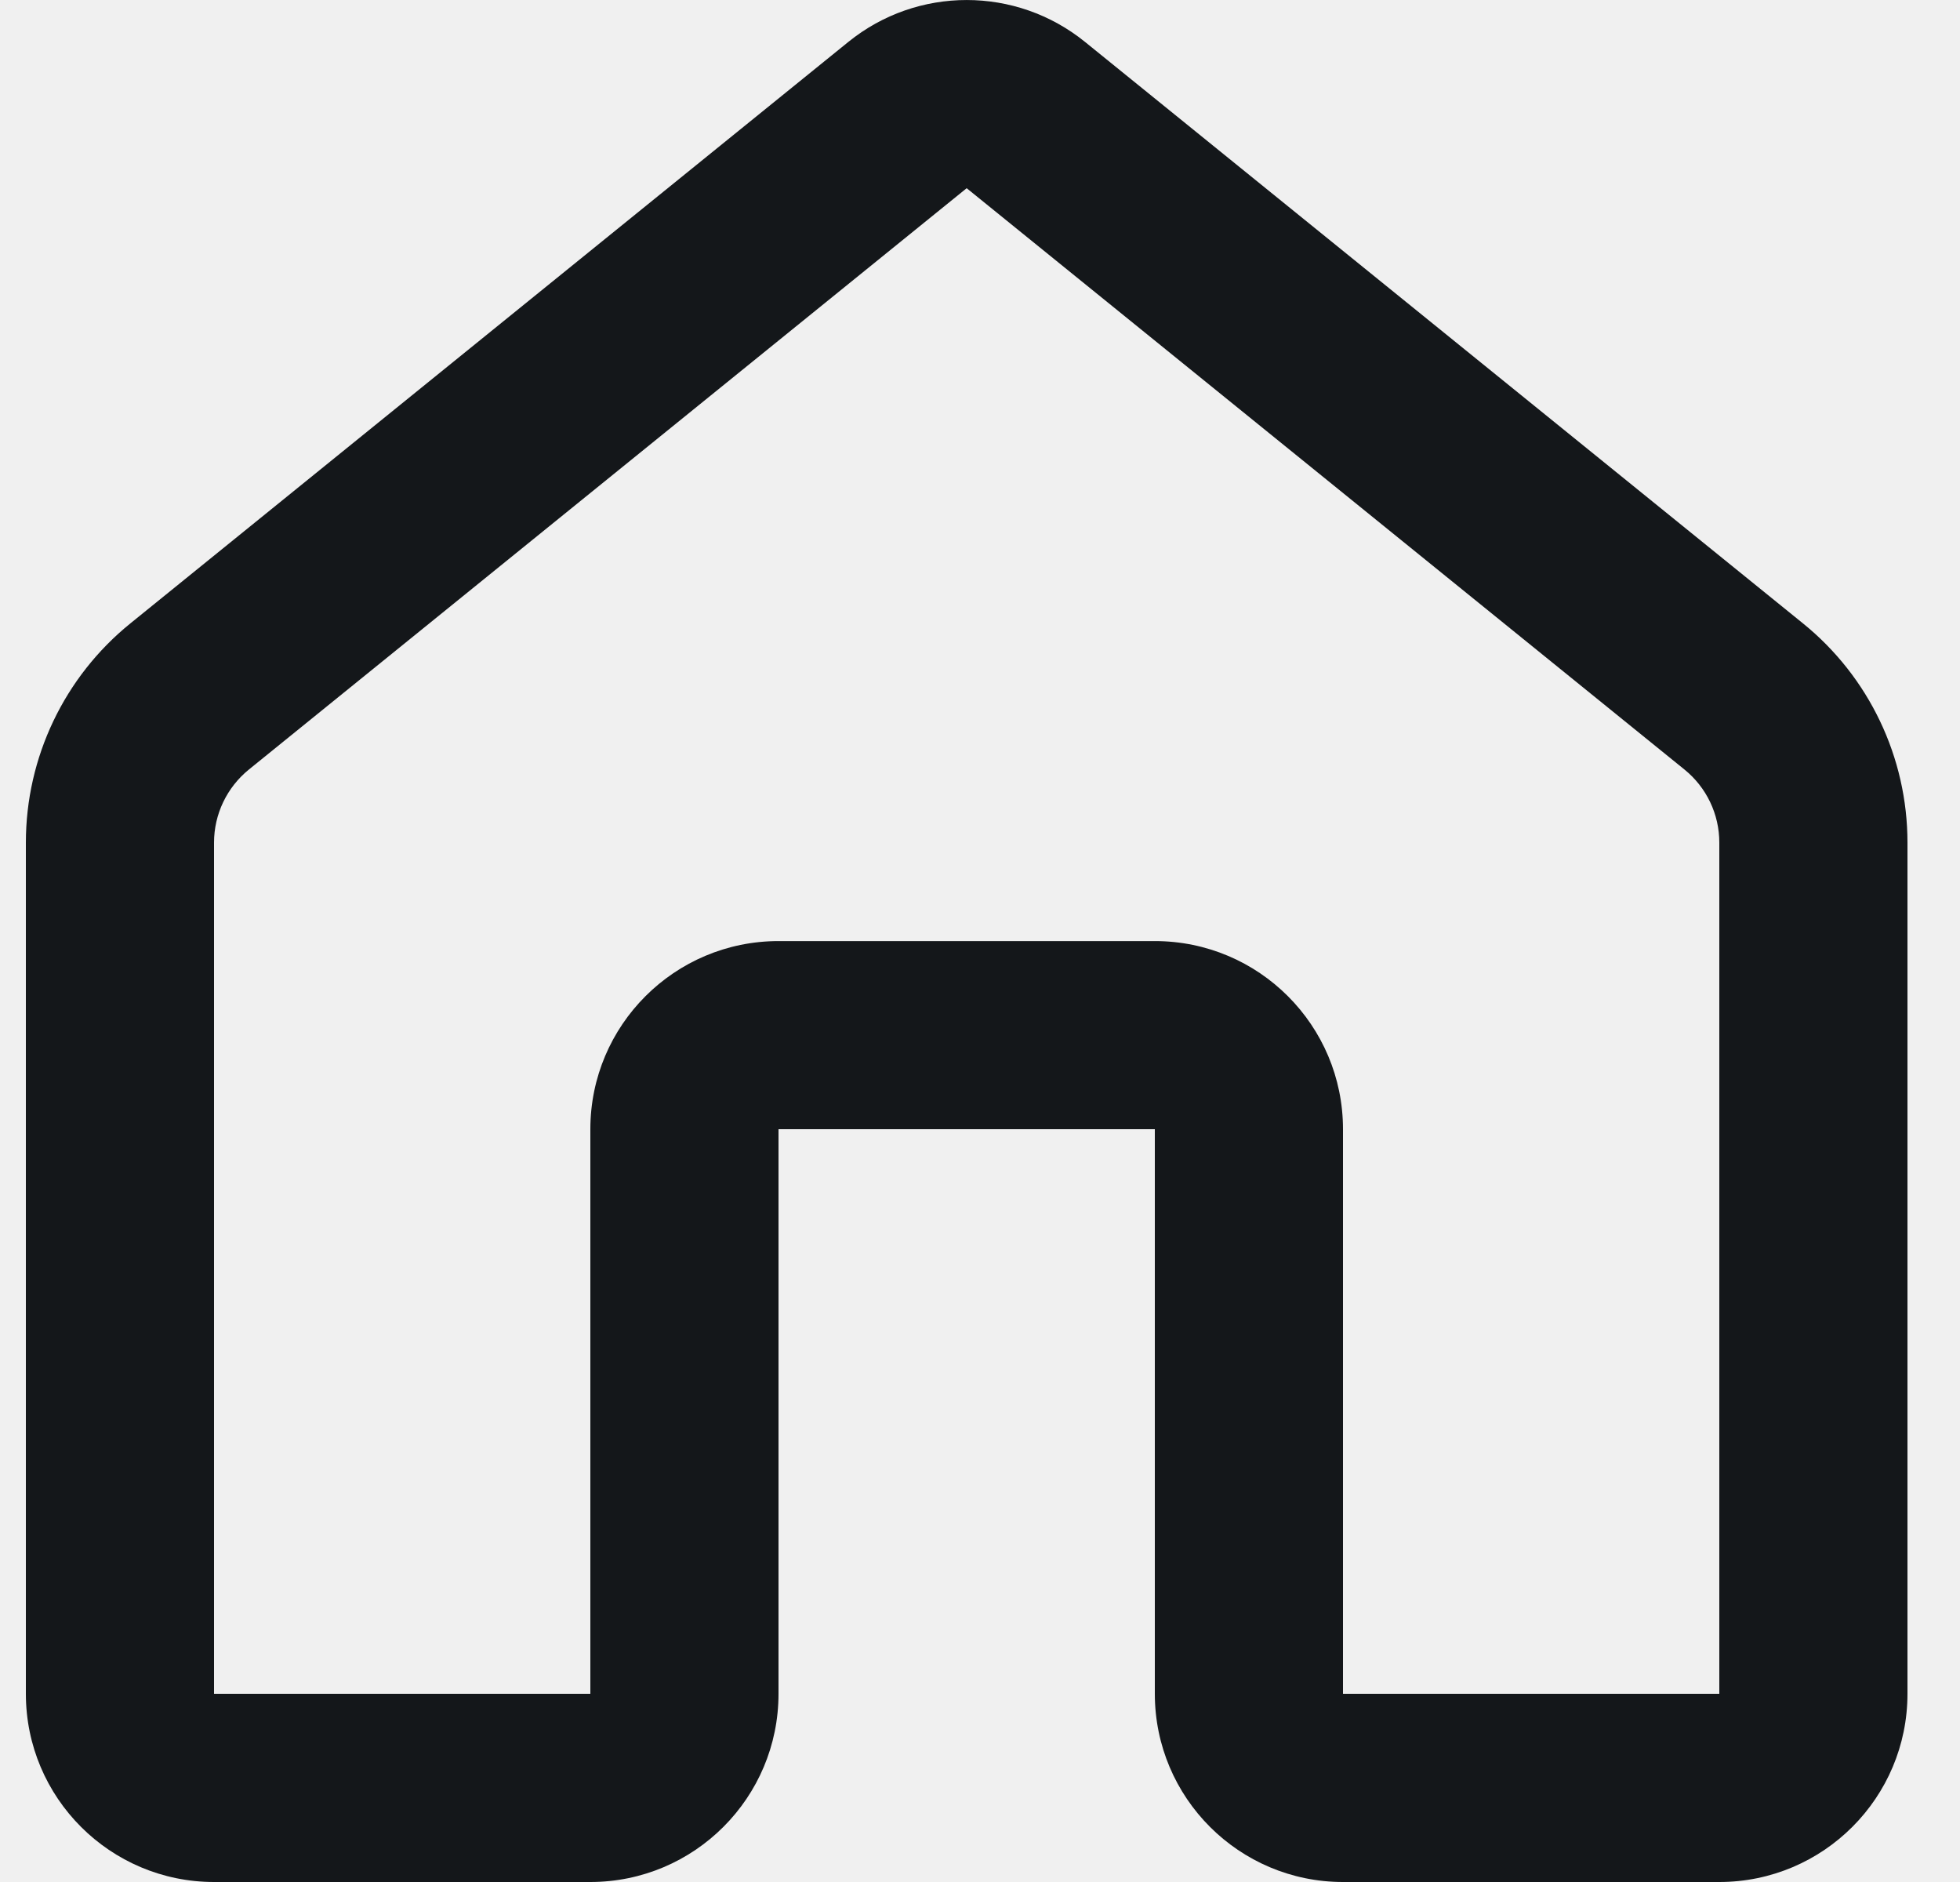
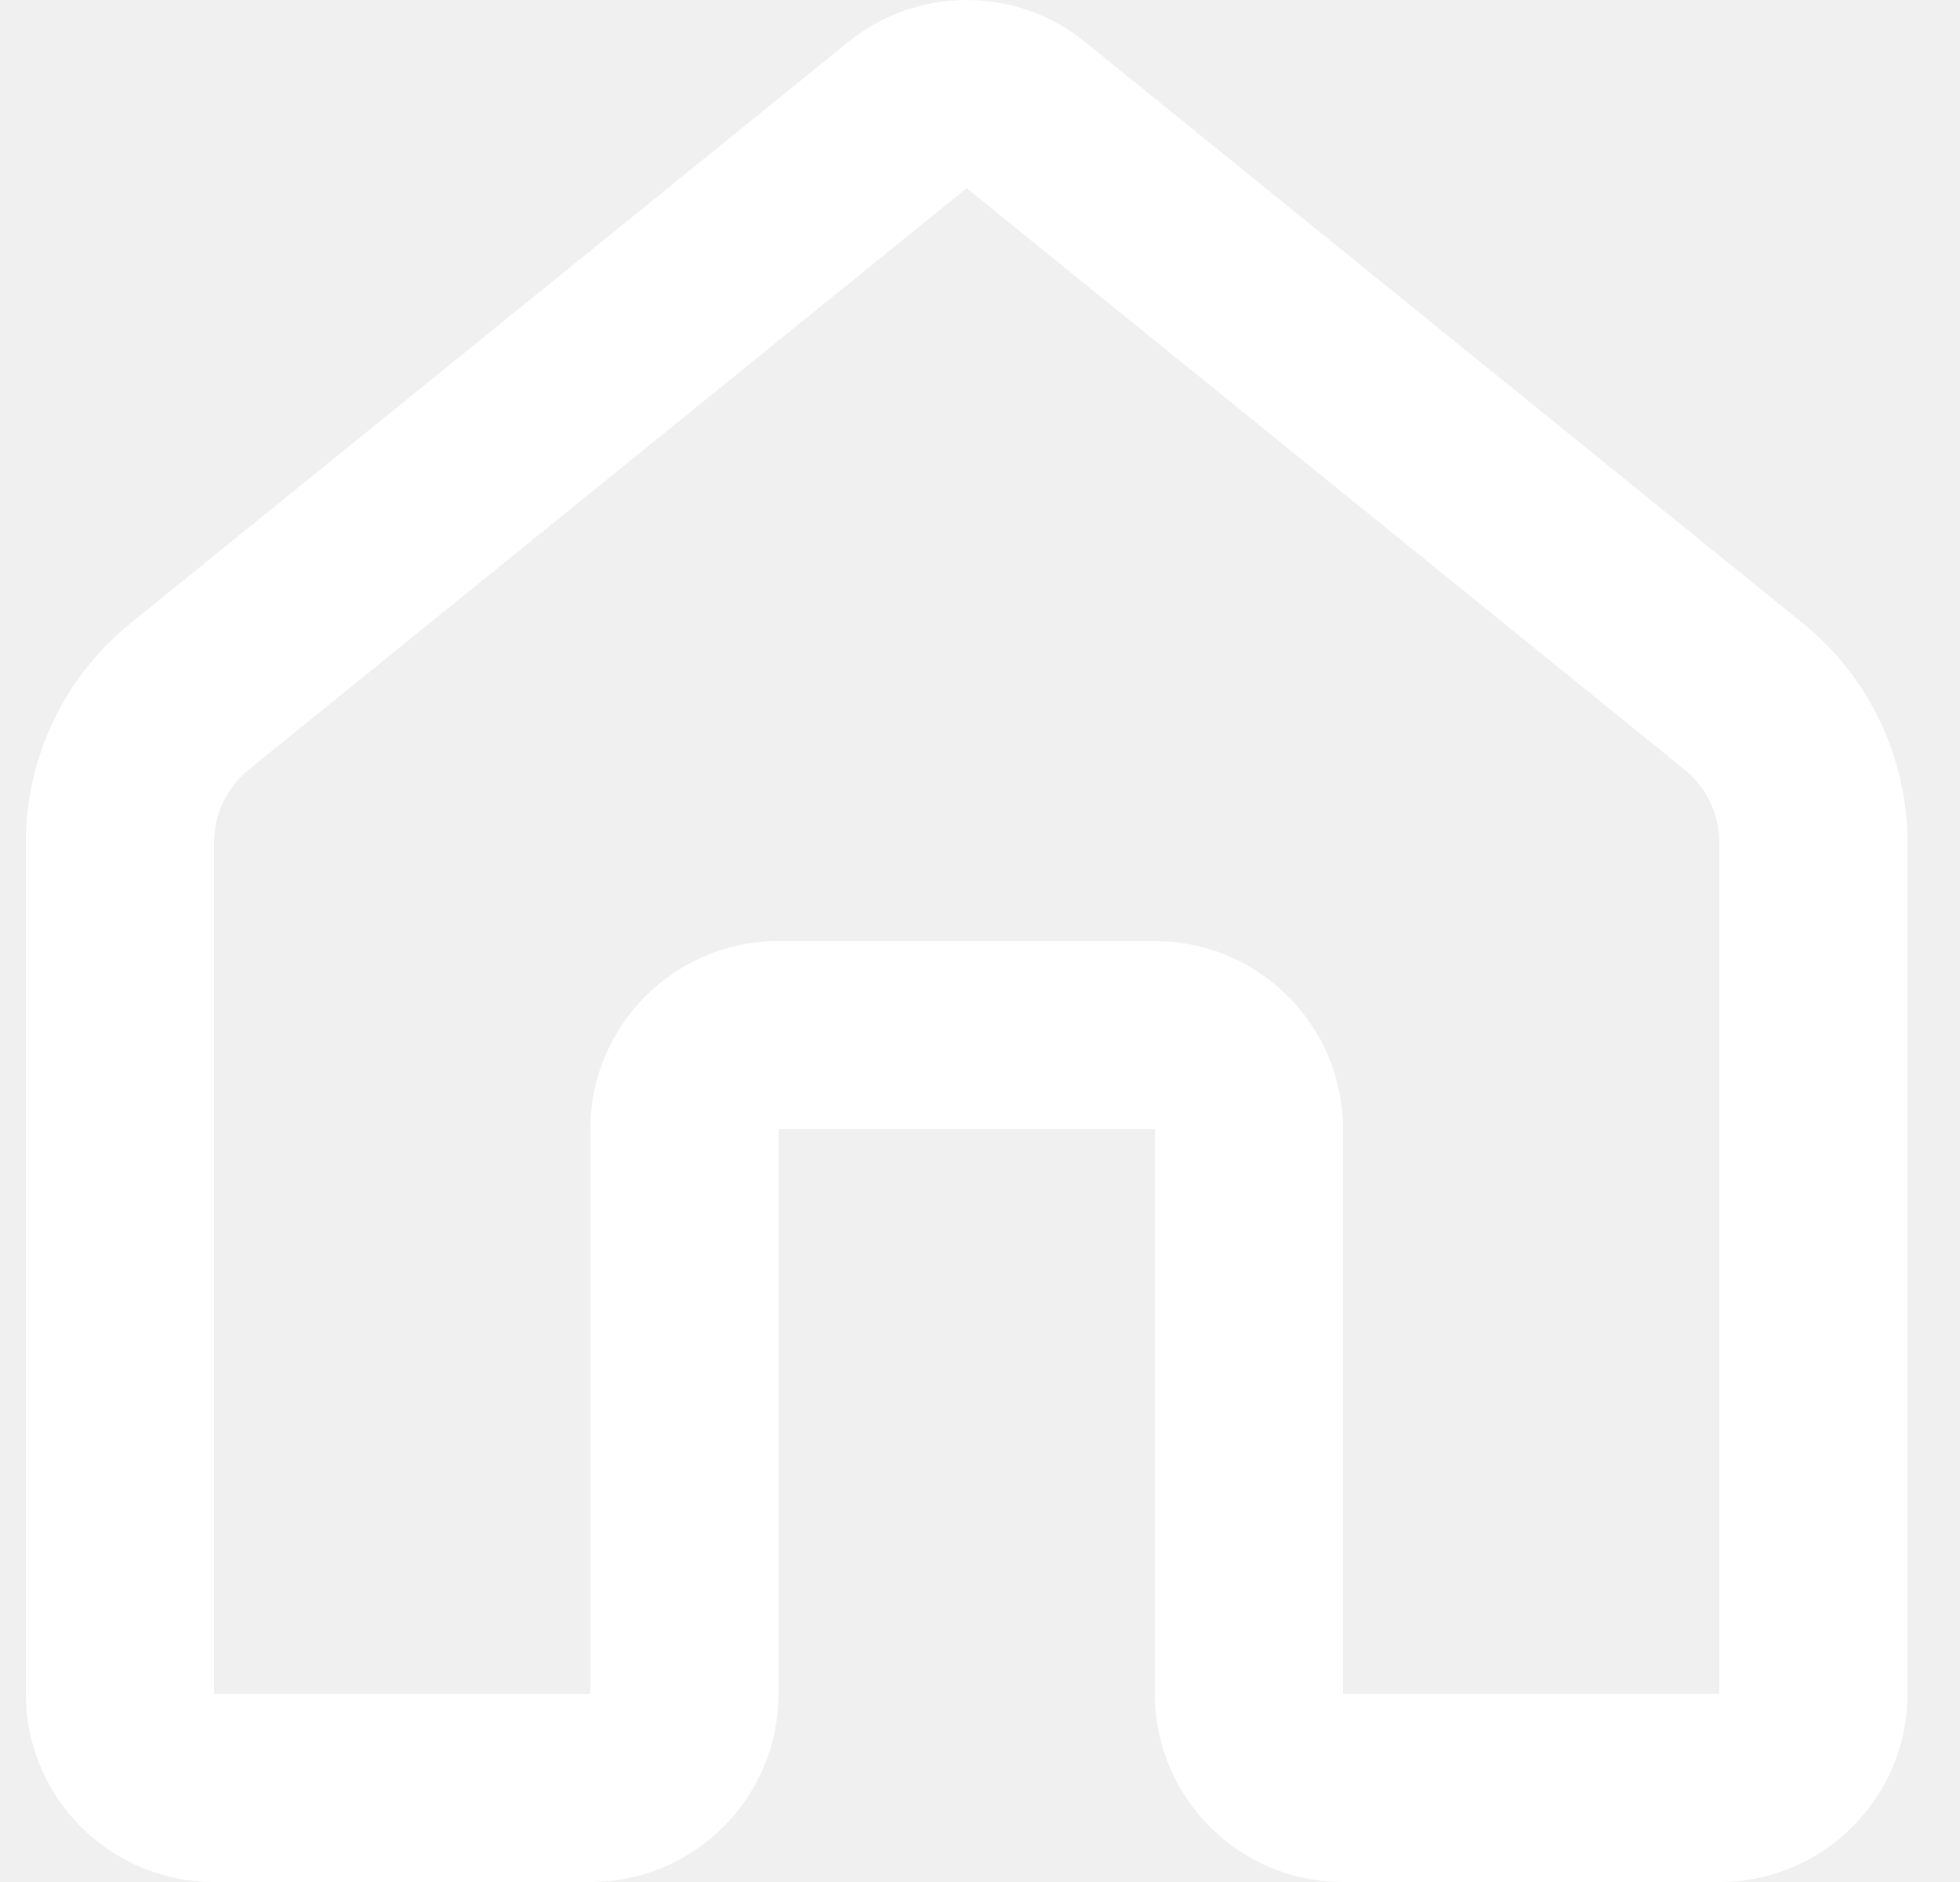
<svg xmlns="http://www.w3.org/2000/svg" width="25" height="24" viewBox="0 0 25 24" fill="#ffffff">
-   <path d="M10.82 0.535C11.7 -0.178 12.96 -0.178 13.84 0.535L22.995 7.948C23.84 8.631 24.33 9.659 24.33 10.745V21.6C24.33 22.925 23.256 24 21.93 24H17.13C15.805 24 14.73 22.925 14.73 21.6V14.4H9.93V21.6C9.93 22.925 8.856 24 7.53 24H2.73C1.405 24 0.33 22.925 0.33 21.6V10.745C0.33 9.659 0.82 8.631 1.665 7.948L10.82 0.535ZM21.485 9.813L12.33 2.4L3.175 9.813C2.894 10.041 2.73 10.383 2.73 10.745V21.6H7.53V14.4C7.53 13.075 8.605 12.001 9.93 12.001H14.73C16.056 12.001 17.13 13.075 17.13 14.4V21.6H21.93V10.745C21.93 10.383 21.767 10.041 21.485 9.813Z" fill="#14171A" />
+   <path d="M10.82 0.535C11.7 -0.178 12.96 -0.178 13.84 0.535L22.995 7.948C23.84 8.631 24.33 9.659 24.33 10.745V21.6C24.33 22.925 23.256 24 21.93 24H17.13C15.805 24 14.73 22.925 14.73 21.6V14.4H9.93V21.6C9.93 22.925 8.856 24 7.53 24H2.73C1.405 24 0.33 22.925 0.33 21.6V10.745C0.33 9.659 0.82 8.631 1.665 7.948L10.82 0.535ZM21.485 9.813L12.33 2.4L3.175 9.813C2.894 10.041 2.73 10.383 2.73 10.745V21.6H7.53V14.4C7.53 13.075 8.605 12.001 9.93 12.001H14.73C16.056 12.001 17.13 13.075 17.13 14.4V21.6H21.93V10.745C21.93 10.383 21.767 10.041 21.485 9.813Z" fill="#ffffff" />
</svg>
